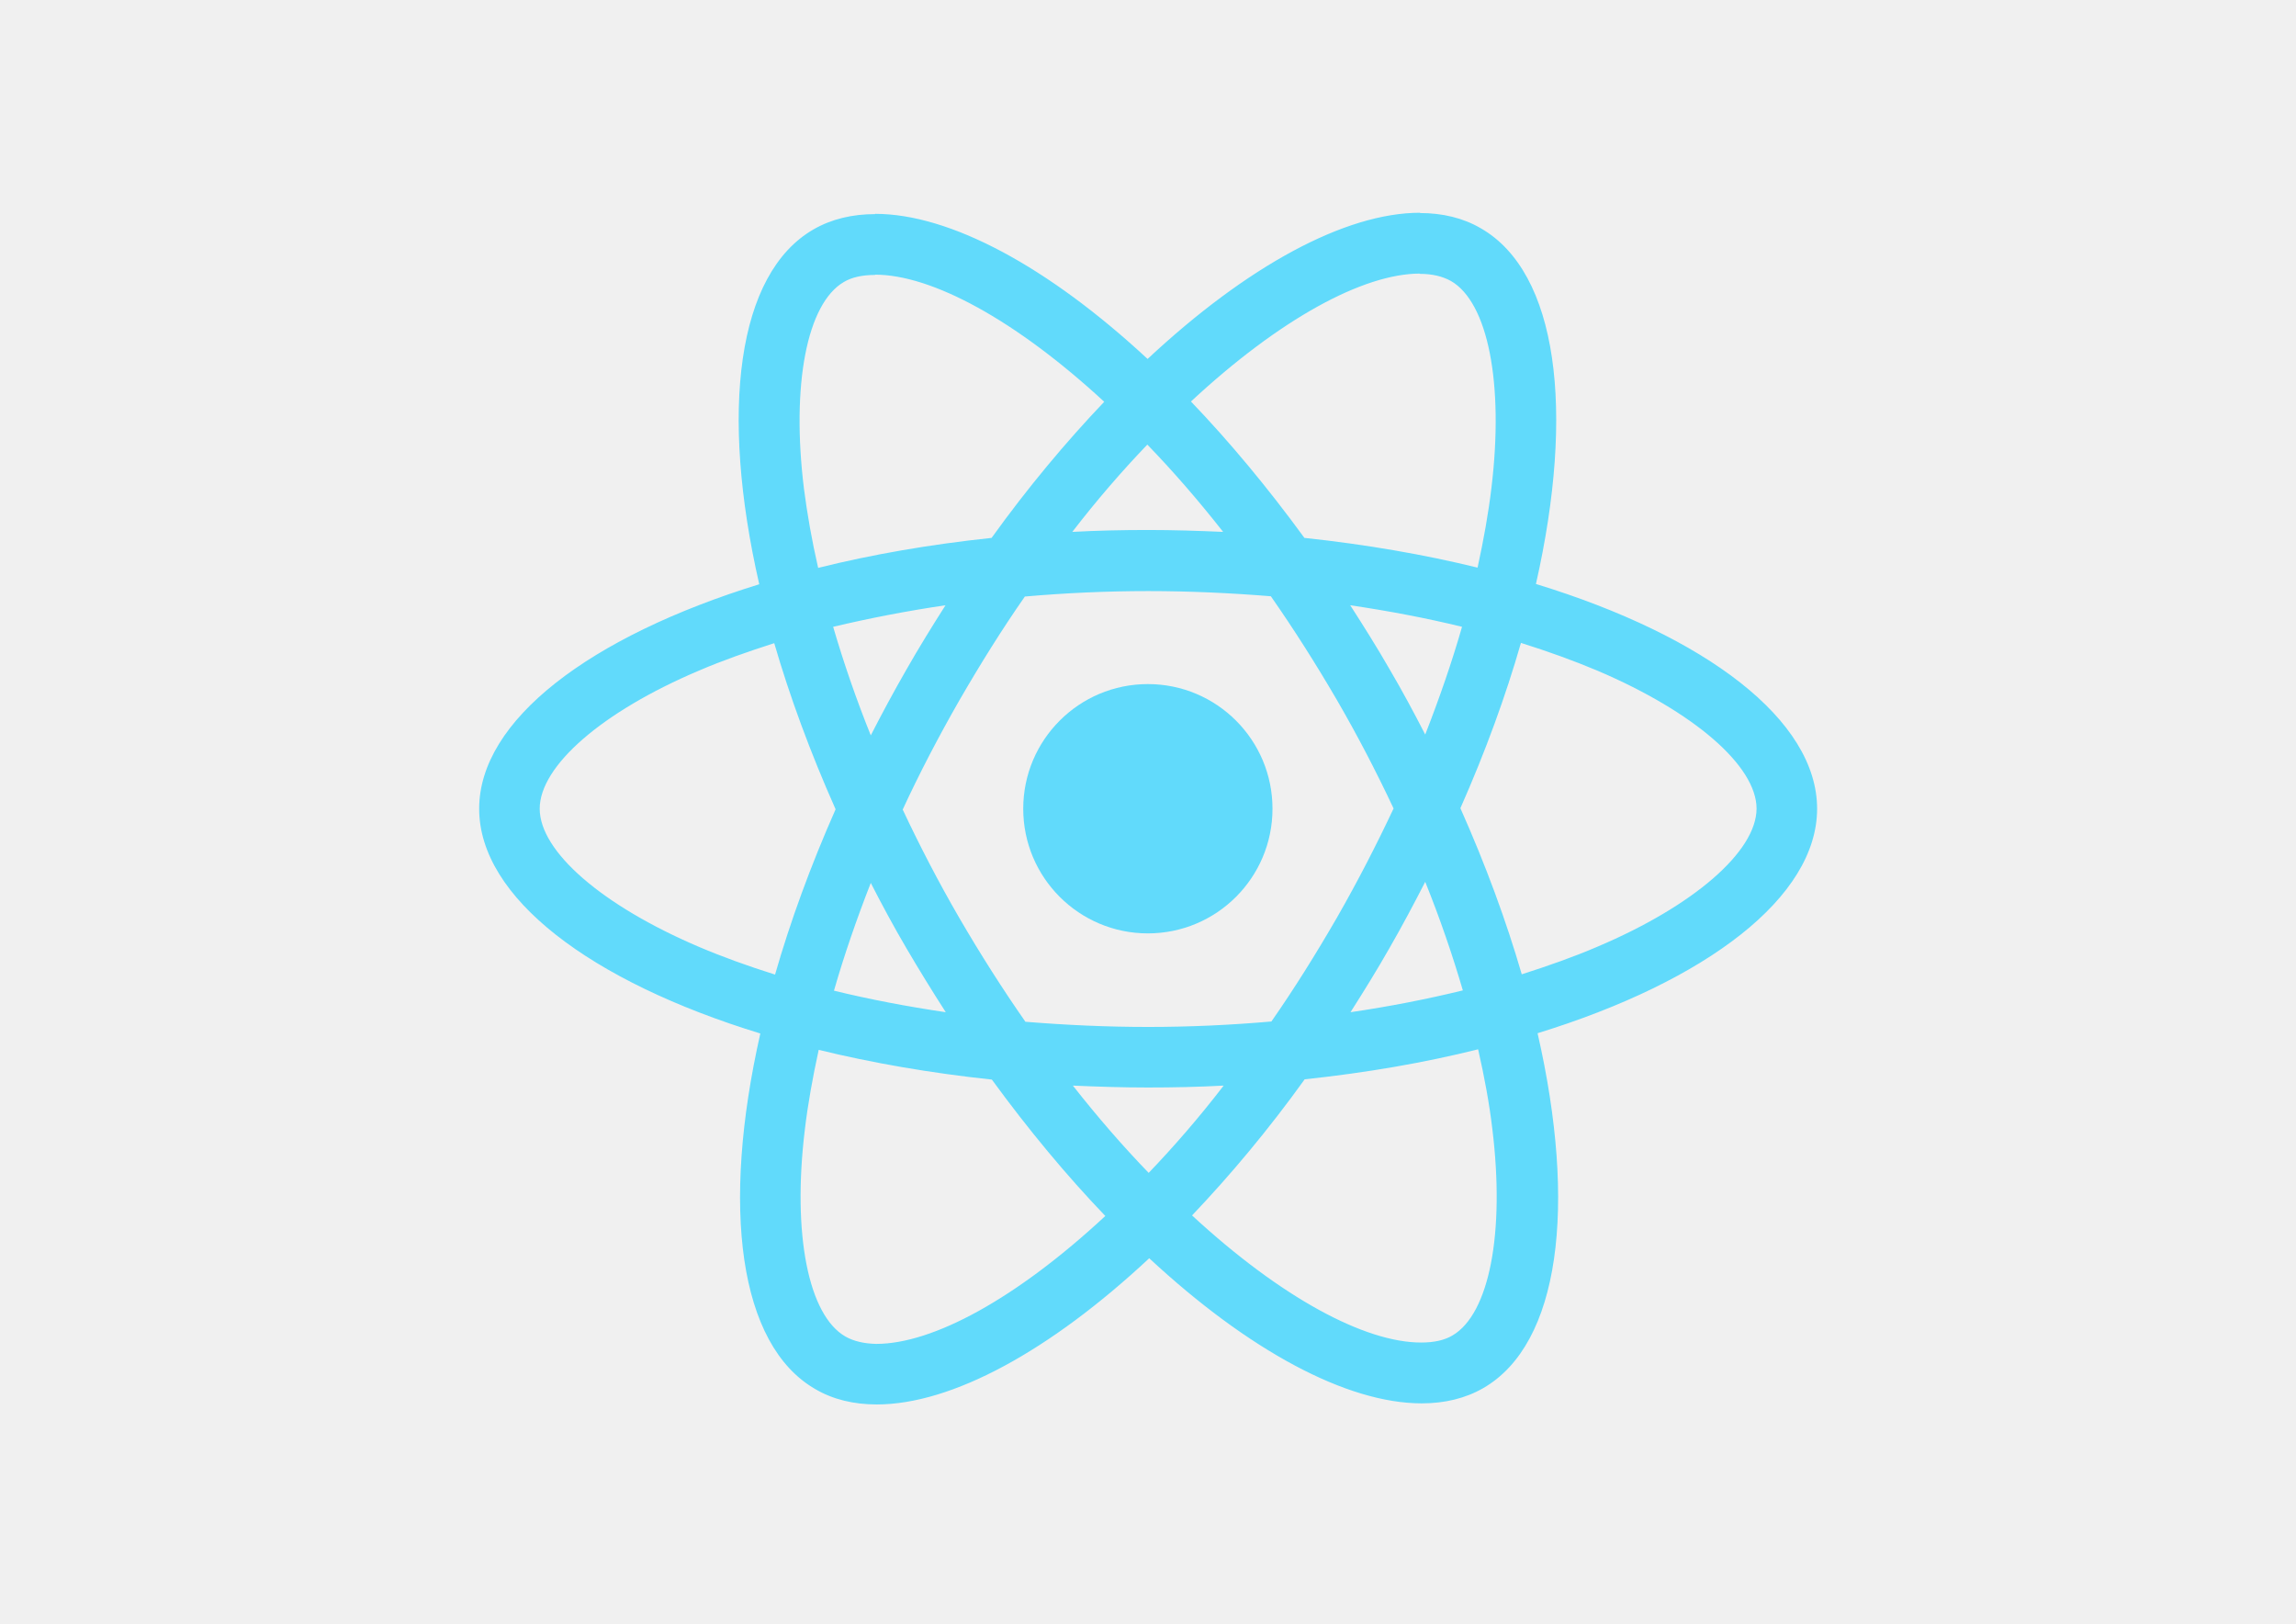
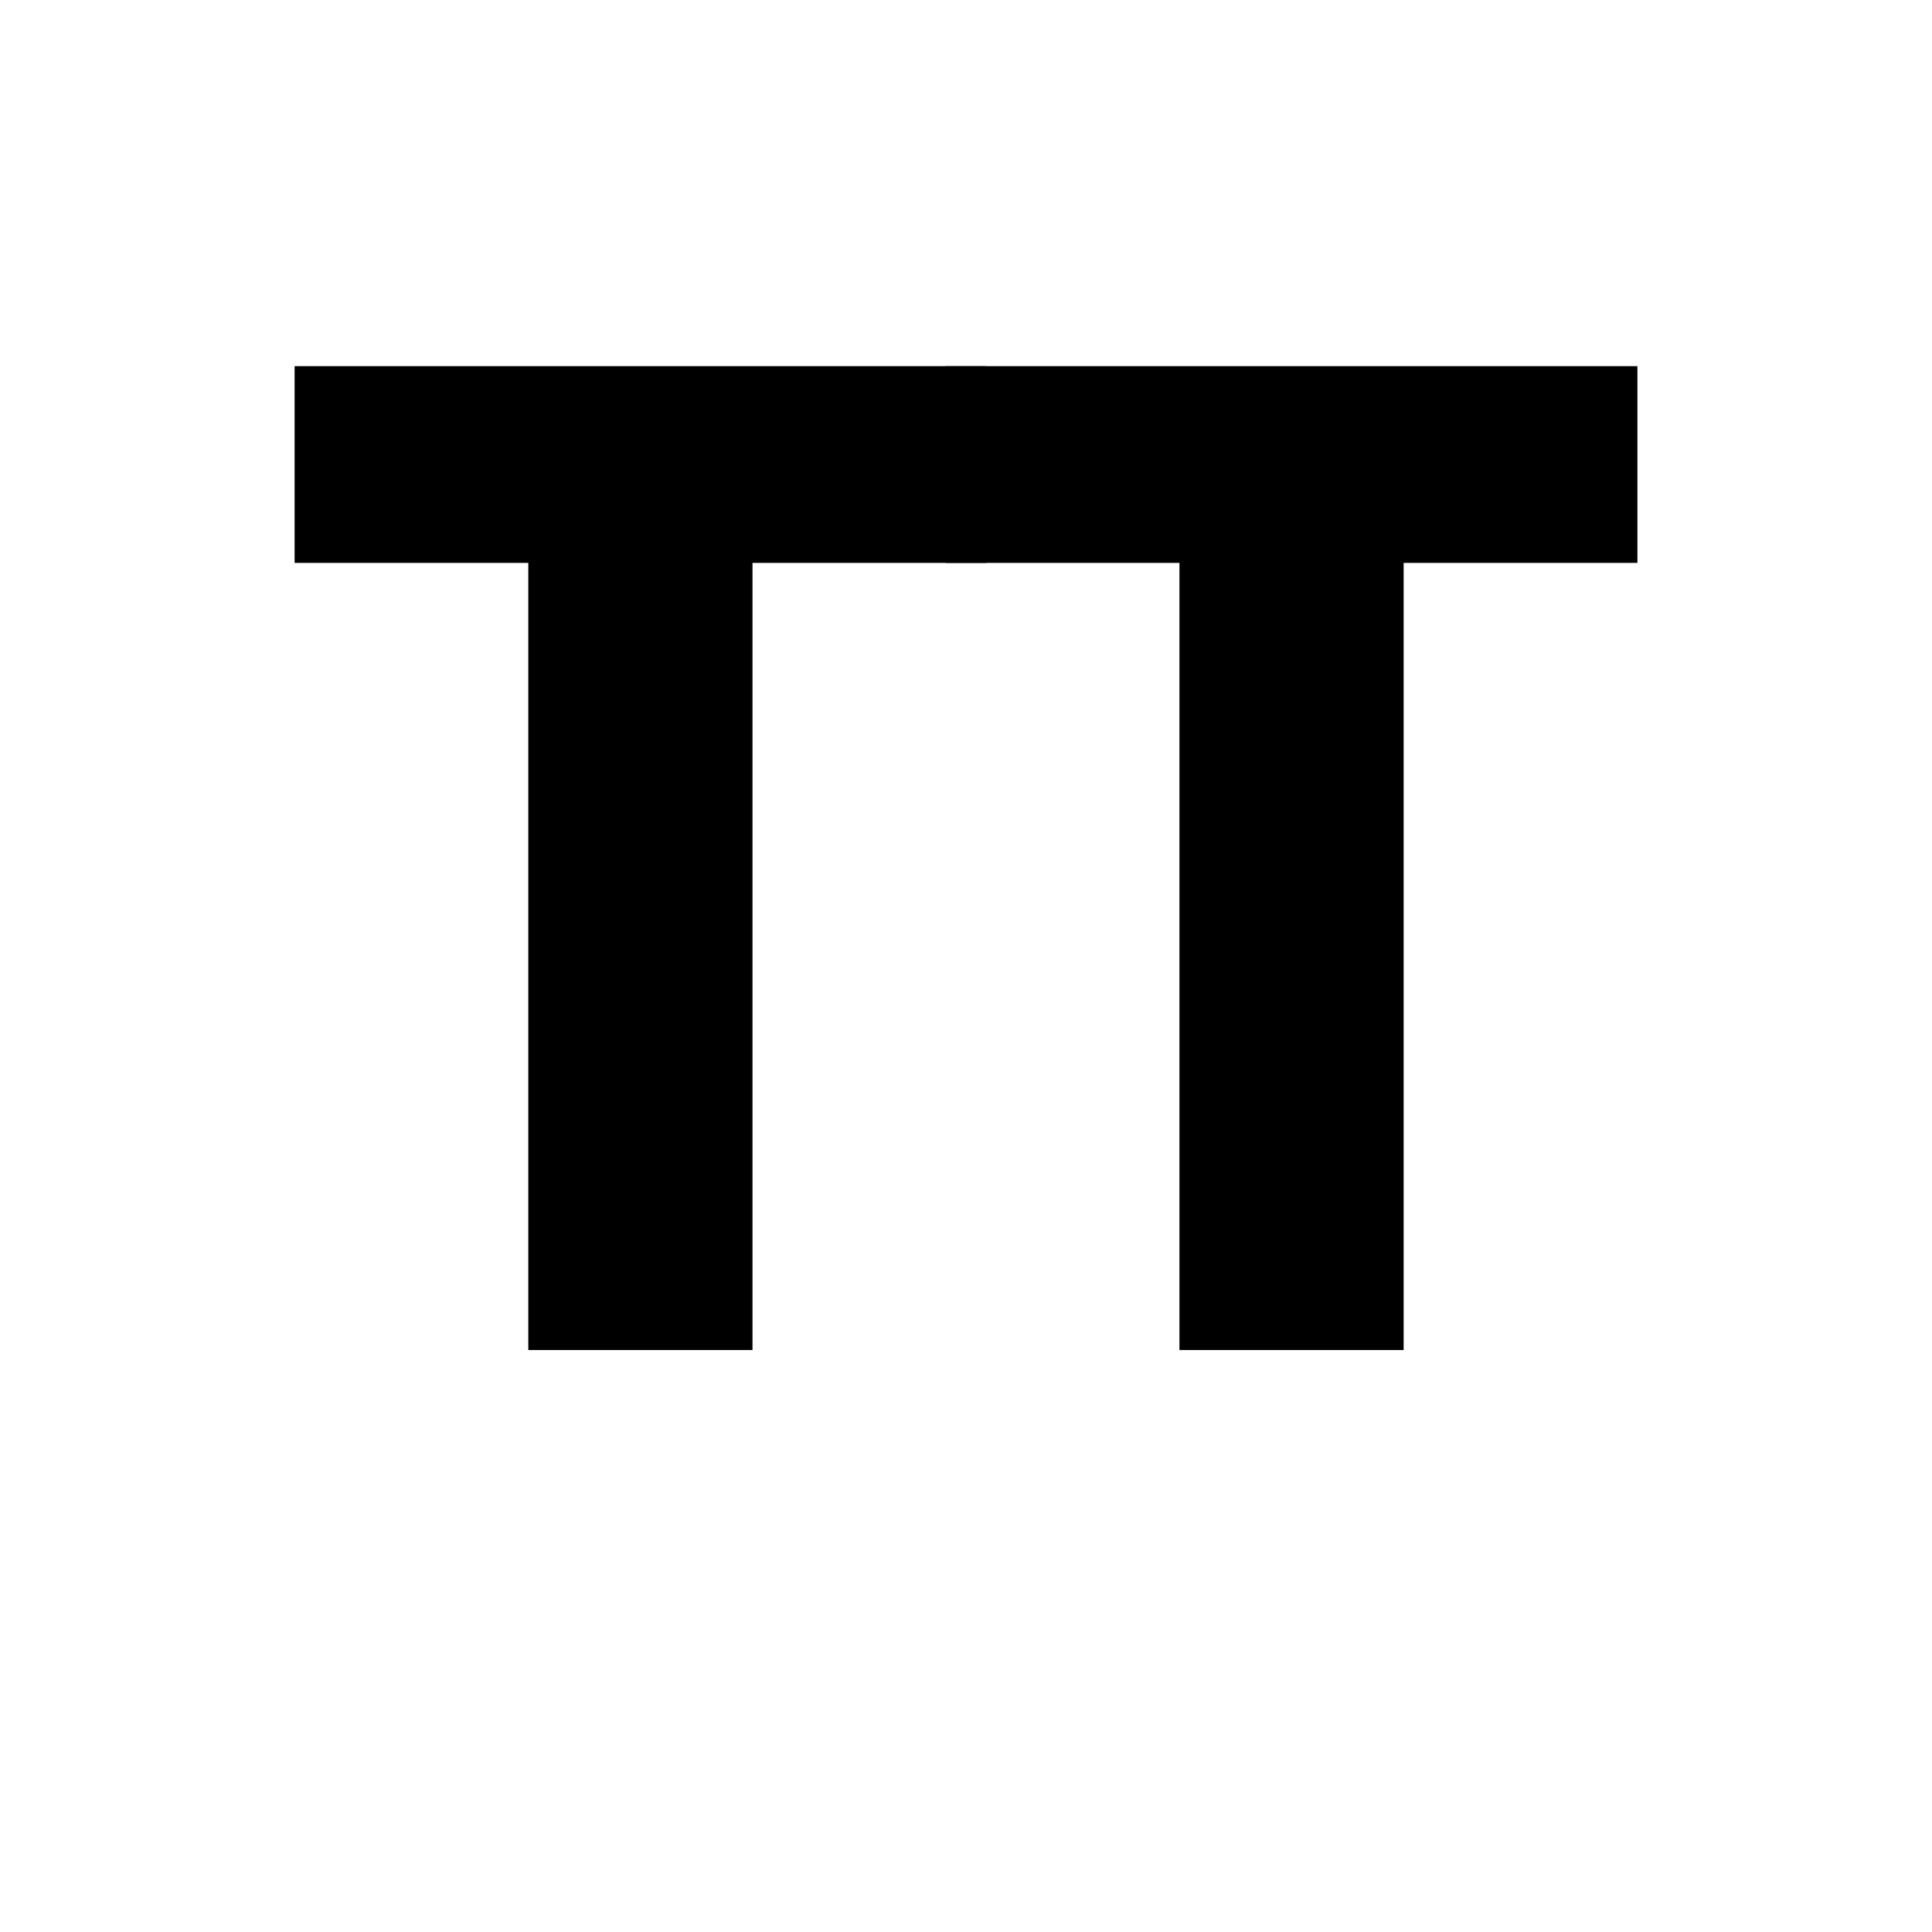
- <svg xmlns="http://www.w3.org/2000/svg" viewBox="0 0 841.9 595.3">
-   <g fill="#61DAFB">
-     <path d="M666.3 296.5c0-32.5-40.7-63.3-103.1-82.4 14.4-63.6 8-114.2-20.2-130.4-6.5-3.8-14.1-5.6-22.4-5.6v22.3c4.6 0 8.3.9 11.4 2.6 13.6 7.8 19.5 37.5 14.9 75.7-1.1 9.4-2.9 19.3-5.1 29.4-19.6-4.8-41-8.5-63.5-10.9-13.5-18.5-27.5-35.3-41.6-50 32.6-30.3 63.2-46.9 84-46.9V78c-27.5 0-63.5 19.6-99.9 53.6-36.4-33.8-72.4-53.2-99.9-53.2v22.3c20.7 0 51.4 16.5 84 46.6-14 14.7-28 31.4-41.3 49.9-22.6 2.4-44 6.1-63.6 11-2.3-10-4-19.7-5.2-29-4.7-38.2 1.1-67.9 14.6-75.8 3-1.8 6.9-2.6 11.5-2.6V78.5c-8.4 0-16 1.8-22.6 5.6-28.1 16.2-34.4 66.7-19.9 130.1-62.2 19.2-102.7 49.9-102.7 82.3 0 32.5 40.7 63.3 103.1 82.4-14.4 63.6-8 114.2 20.2 130.4 6.5 3.8 14.1 5.6 22.5 5.6 27.5 0 63.5-19.6 99.9-53.6 36.4 33.8 72.4 53.2 99.9 53.2 8.4 0 16-1.8 22.6-5.6 28.1-16.2 34.4-66.7 19.9-130.1 62-19.1 102.5-49.9 102.5-82.3zm-130.2-66.7c-3.7 12.9-8.3 26.2-13.5 39.5-4.1-8-8.4-16-13.1-24-4.6-8-9.5-15.8-14.4-23.4 14.2 2.1 27.9 4.7 41 7.9zm-45.8 106.5c-7.8 13.5-15.8 26.3-24.1 38.2-14.9 1.3-30 2-45.2 2-15.1 0-30.2-.7-45-1.9-8.3-11.9-16.4-24.6-24.2-38-7.6-13.1-14.5-26.4-20.8-39.8 6.2-13.4 13.2-26.8 20.7-39.9 7.8-13.5 15.8-26.3 24.1-38.2 14.9-1.3 30-2 45.2-2 15.1 0 30.2.7 45 1.9 8.3 11.9 16.4 24.6 24.2 38 7.6 13.1 14.5 26.4 20.8 39.8-6.3 13.4-13.2 26.8-20.7 39.9zm32.3-13c5.4 13.4 10 26.8 13.8 39.8-13.1 3.2-26.9 5.9-41.2 8 4.9-7.7 9.8-15.6 14.4-23.7 4.6-8 8.9-16.1 13-24.1zM421.2 430c-9.3-9.6-18.6-20.3-27.8-32 9 .4 18.2.7 27.5.7 9.4 0 18.7-.2 27.8-.7-9 11.7-18.3 22.4-27.5 32zm-74.4-58.9c-14.2-2.1-27.9-4.7-41-7.9 3.7-12.9 8.3-26.2 13.5-39.5 4.1 8 8.4 16 13.1 24 4.7 8 9.5 15.8 14.4 23.4zM420.7 163c9.3 9.6 18.6 20.3 27.8 32-9-.4-18.2-.7-27.5-.7-9.4 0-18.7.2-27.8.7 9-11.7 18.3-22.4 27.5-32zm-74 58.9c-4.9 7.7-9.8 15.6-14.4 23.7-4.6 8-8.9 16-13 24-5.4-13.4-10-26.8-13.8-39.8 13.1-3.1 26.9-5.8 41.2-7.9zm-90.5 125.2c-35.4-15.1-58.3-34.9-58.3-50.6 0-15.7 22.9-35.6 58.3-50.6 8.6-3.7 18-7 27.7-10.1 5.7 19.6 13.2 40 22.5 60.9-9.2 20.8-16.6 41.1-22.2 60.6-9.9-3.1-19.3-6.5-28-10.2zM310 490c-13.6-7.8-19.5-37.5-14.9-75.7 1.1-9.4 2.9-19.3 5.1-29.4 19.6 4.8 41 8.5 63.5 10.9 13.5 18.5 27.5 35.3 41.6 50-32.6 30.3-63.2 46.9-84 46.9-4.5-.1-8.3-1-11.3-2.7zm237.2-76.2c4.7 38.2-1.1 67.9-14.6 75.8-3 1.8-6.9 2.6-11.5 2.6-20.7 0-51.4-16.5-84-46.6 14-14.7 28-31.4 41.3-49.9 22.6-2.4 44-6.1 63.6-11 2.3 10.1 4.1 19.8 5.2 29.1zm38.5-66.7c-8.6 3.7-18 7-27.7 10.1-5.7-19.6-13.2-40-22.5-60.9 9.2-20.8 16.6-41.1 22.2-60.6 9.9 3.1 19.3 6.5 28.1 10.2 35.4 15.1 58.3 34.9 58.3 50.6-.1 15.7-23 35.6-58.4 50.6zM320.8 78.4z" />
-     <circle cx="420.9" cy="296.5" r="45.7" />
-     <path d="M520.5 78.1z" />
+ <svg xmlns="http://www.w3.org/2000/svg" width="500" zoomAndPan="magnify" viewBox="0 0 375 375" height="500" preserveAspectRatio="xMidYMid meet" version="1.0">
+   <defs>
+     <g />
+   </defs>
+   <rect x="-37.5" width="450" fill="#ffffff" y="-37.5" height="450" fill-opacity="1" />
+   <rect x="-37.5" width="450" fill="#ffffff" y="-37.5" height="450" fill-opacity="1" />
+   <g fill="#000000" fill-opacity="1">
+     <g transform="translate(55.32407, 262.037)">
+       <g>
+         <path d="M 1.859 -152.781 L 1.859 -190.969 L 136.109 -190.969 L 136.109 -152.781 L 90.734 -152.781 L 90.734 0 L 47.219 0 L 47.219 -152.781 Z M 1.859 -152.781 " />
+       </g>
+     </g>
+   </g>
+   <g fill="#000000" fill-opacity="1">
+     <g transform="translate(181.7113, 262.037)">
+       <g>
+         <path d="M 1.859 -152.781 L 1.859 -190.969 L 136.109 -190.969 L 136.109 -152.781 L 90.734 -152.781 L 90.734 0 L 47.219 0 L 47.219 -152.781 Z M 1.859 -152.781 " />
+       </g>
+     </g>
  </g>
</svg>
